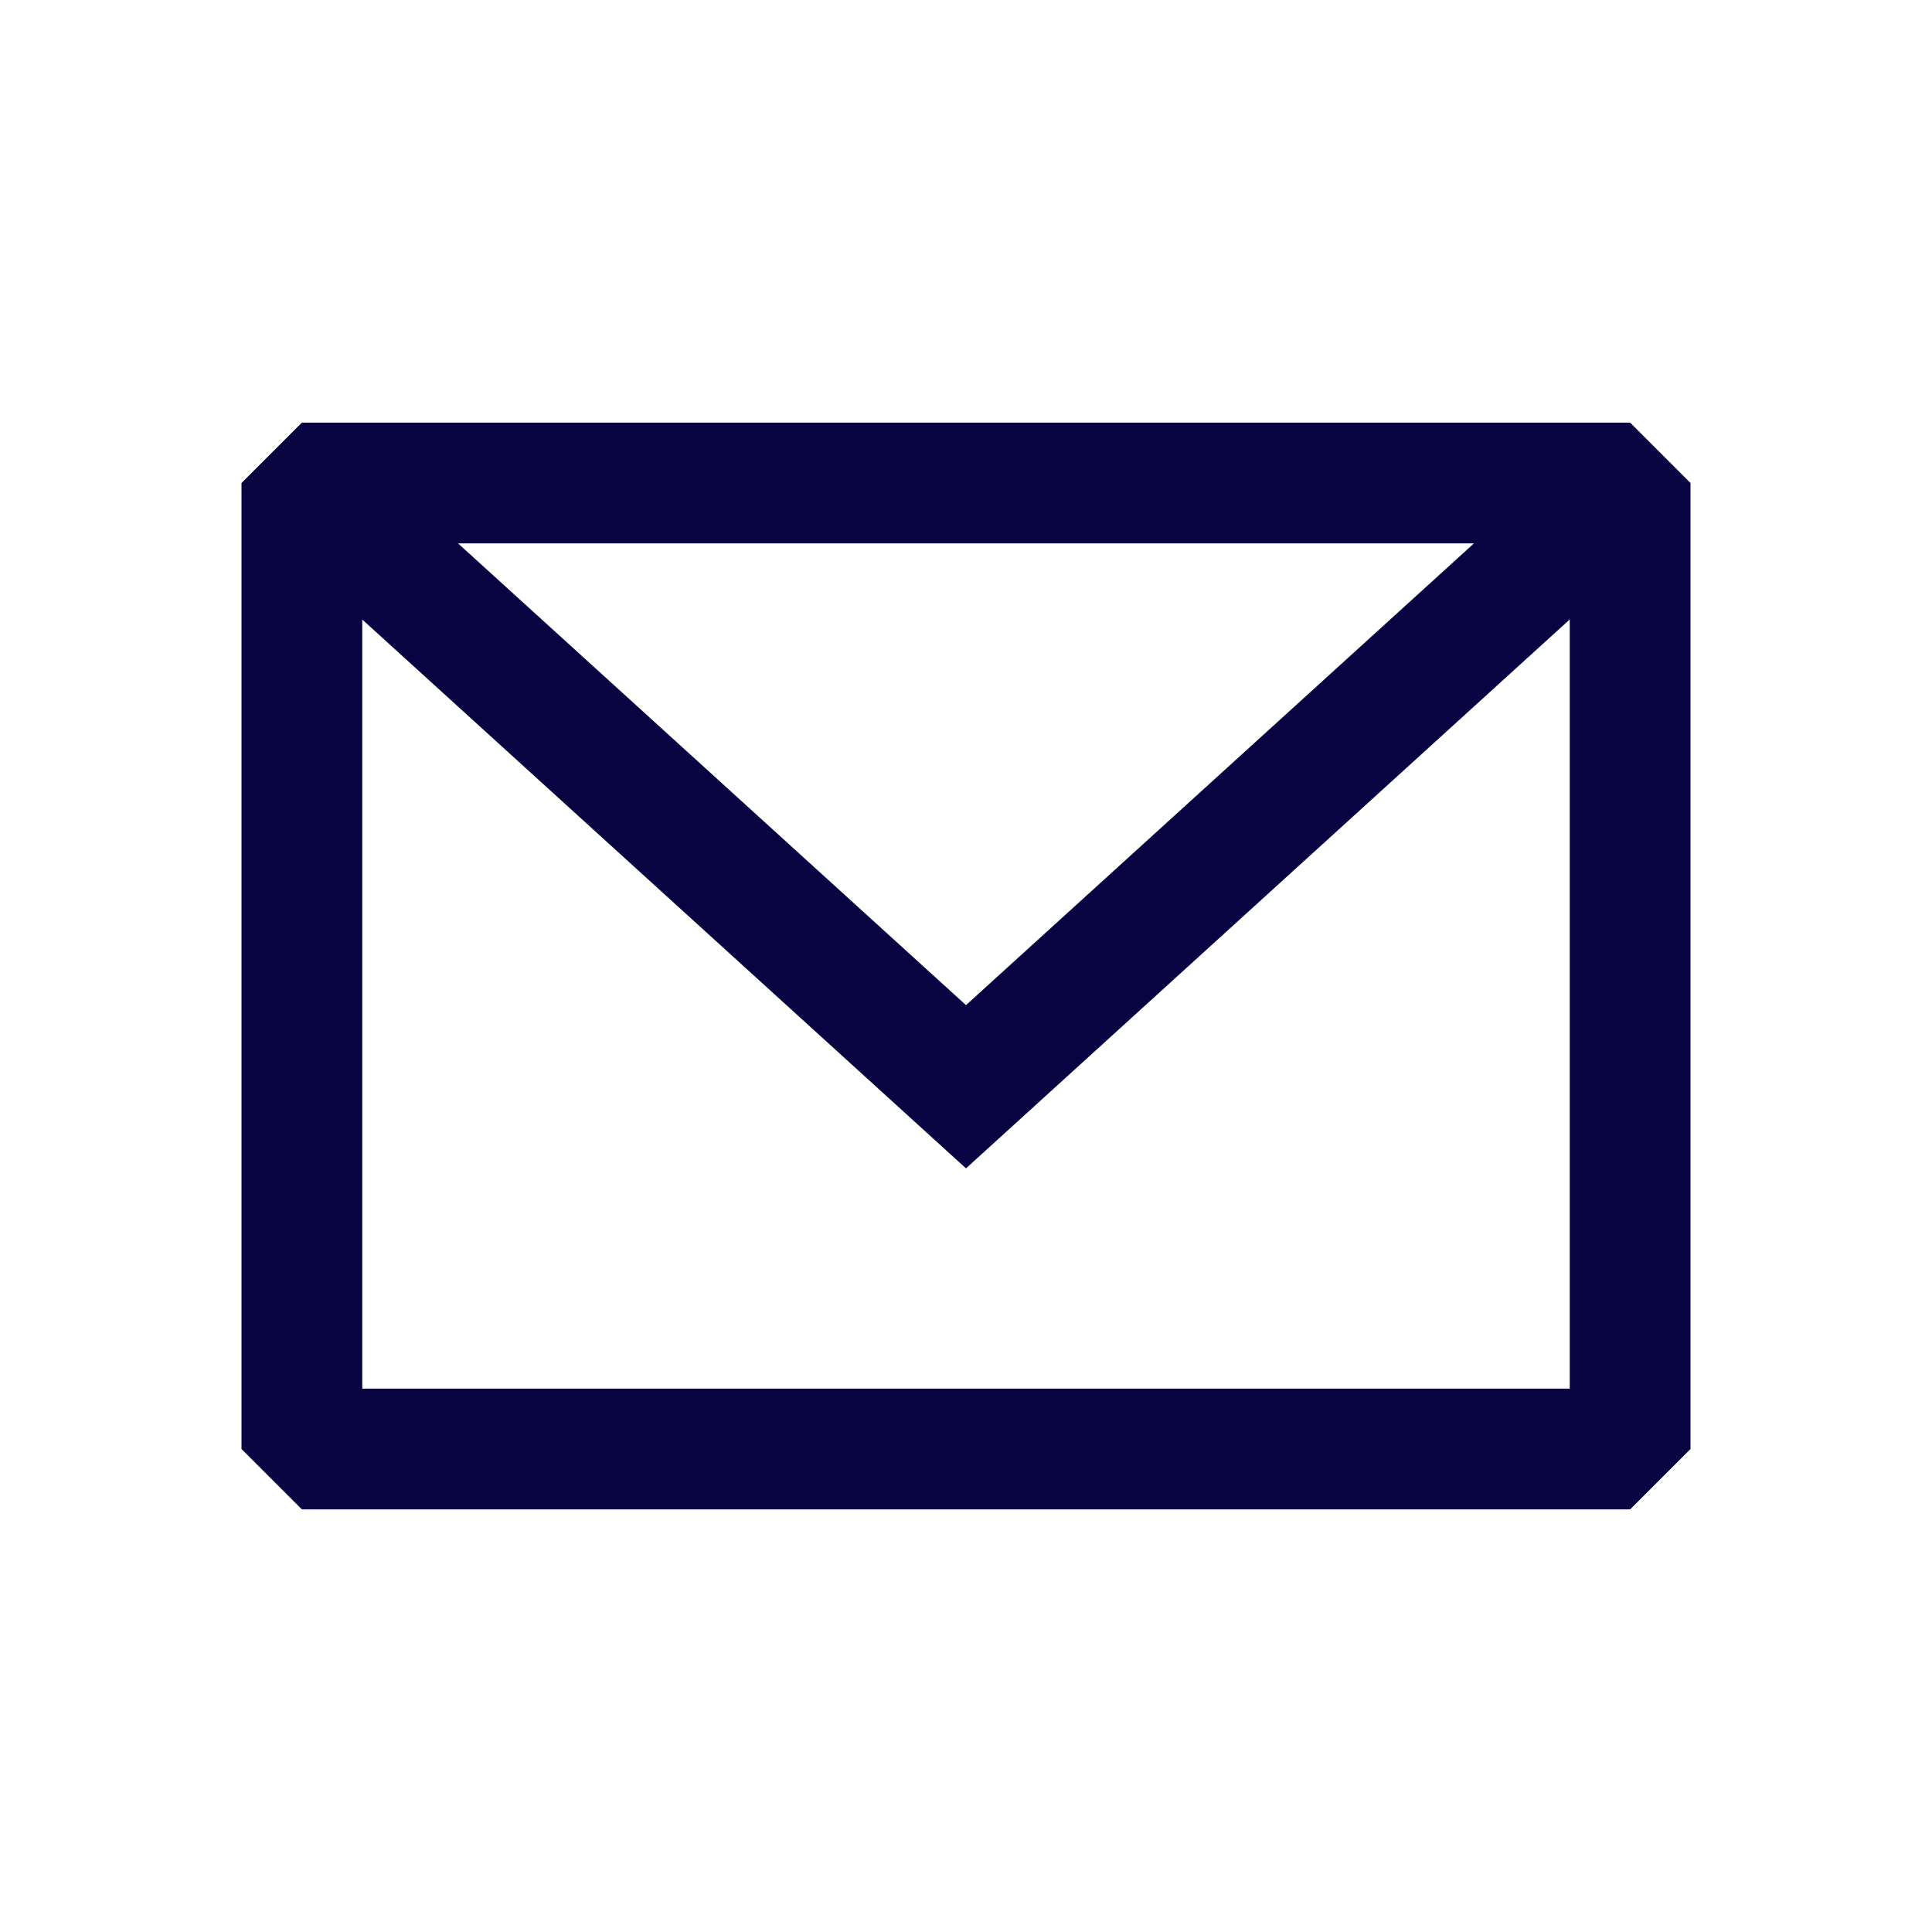
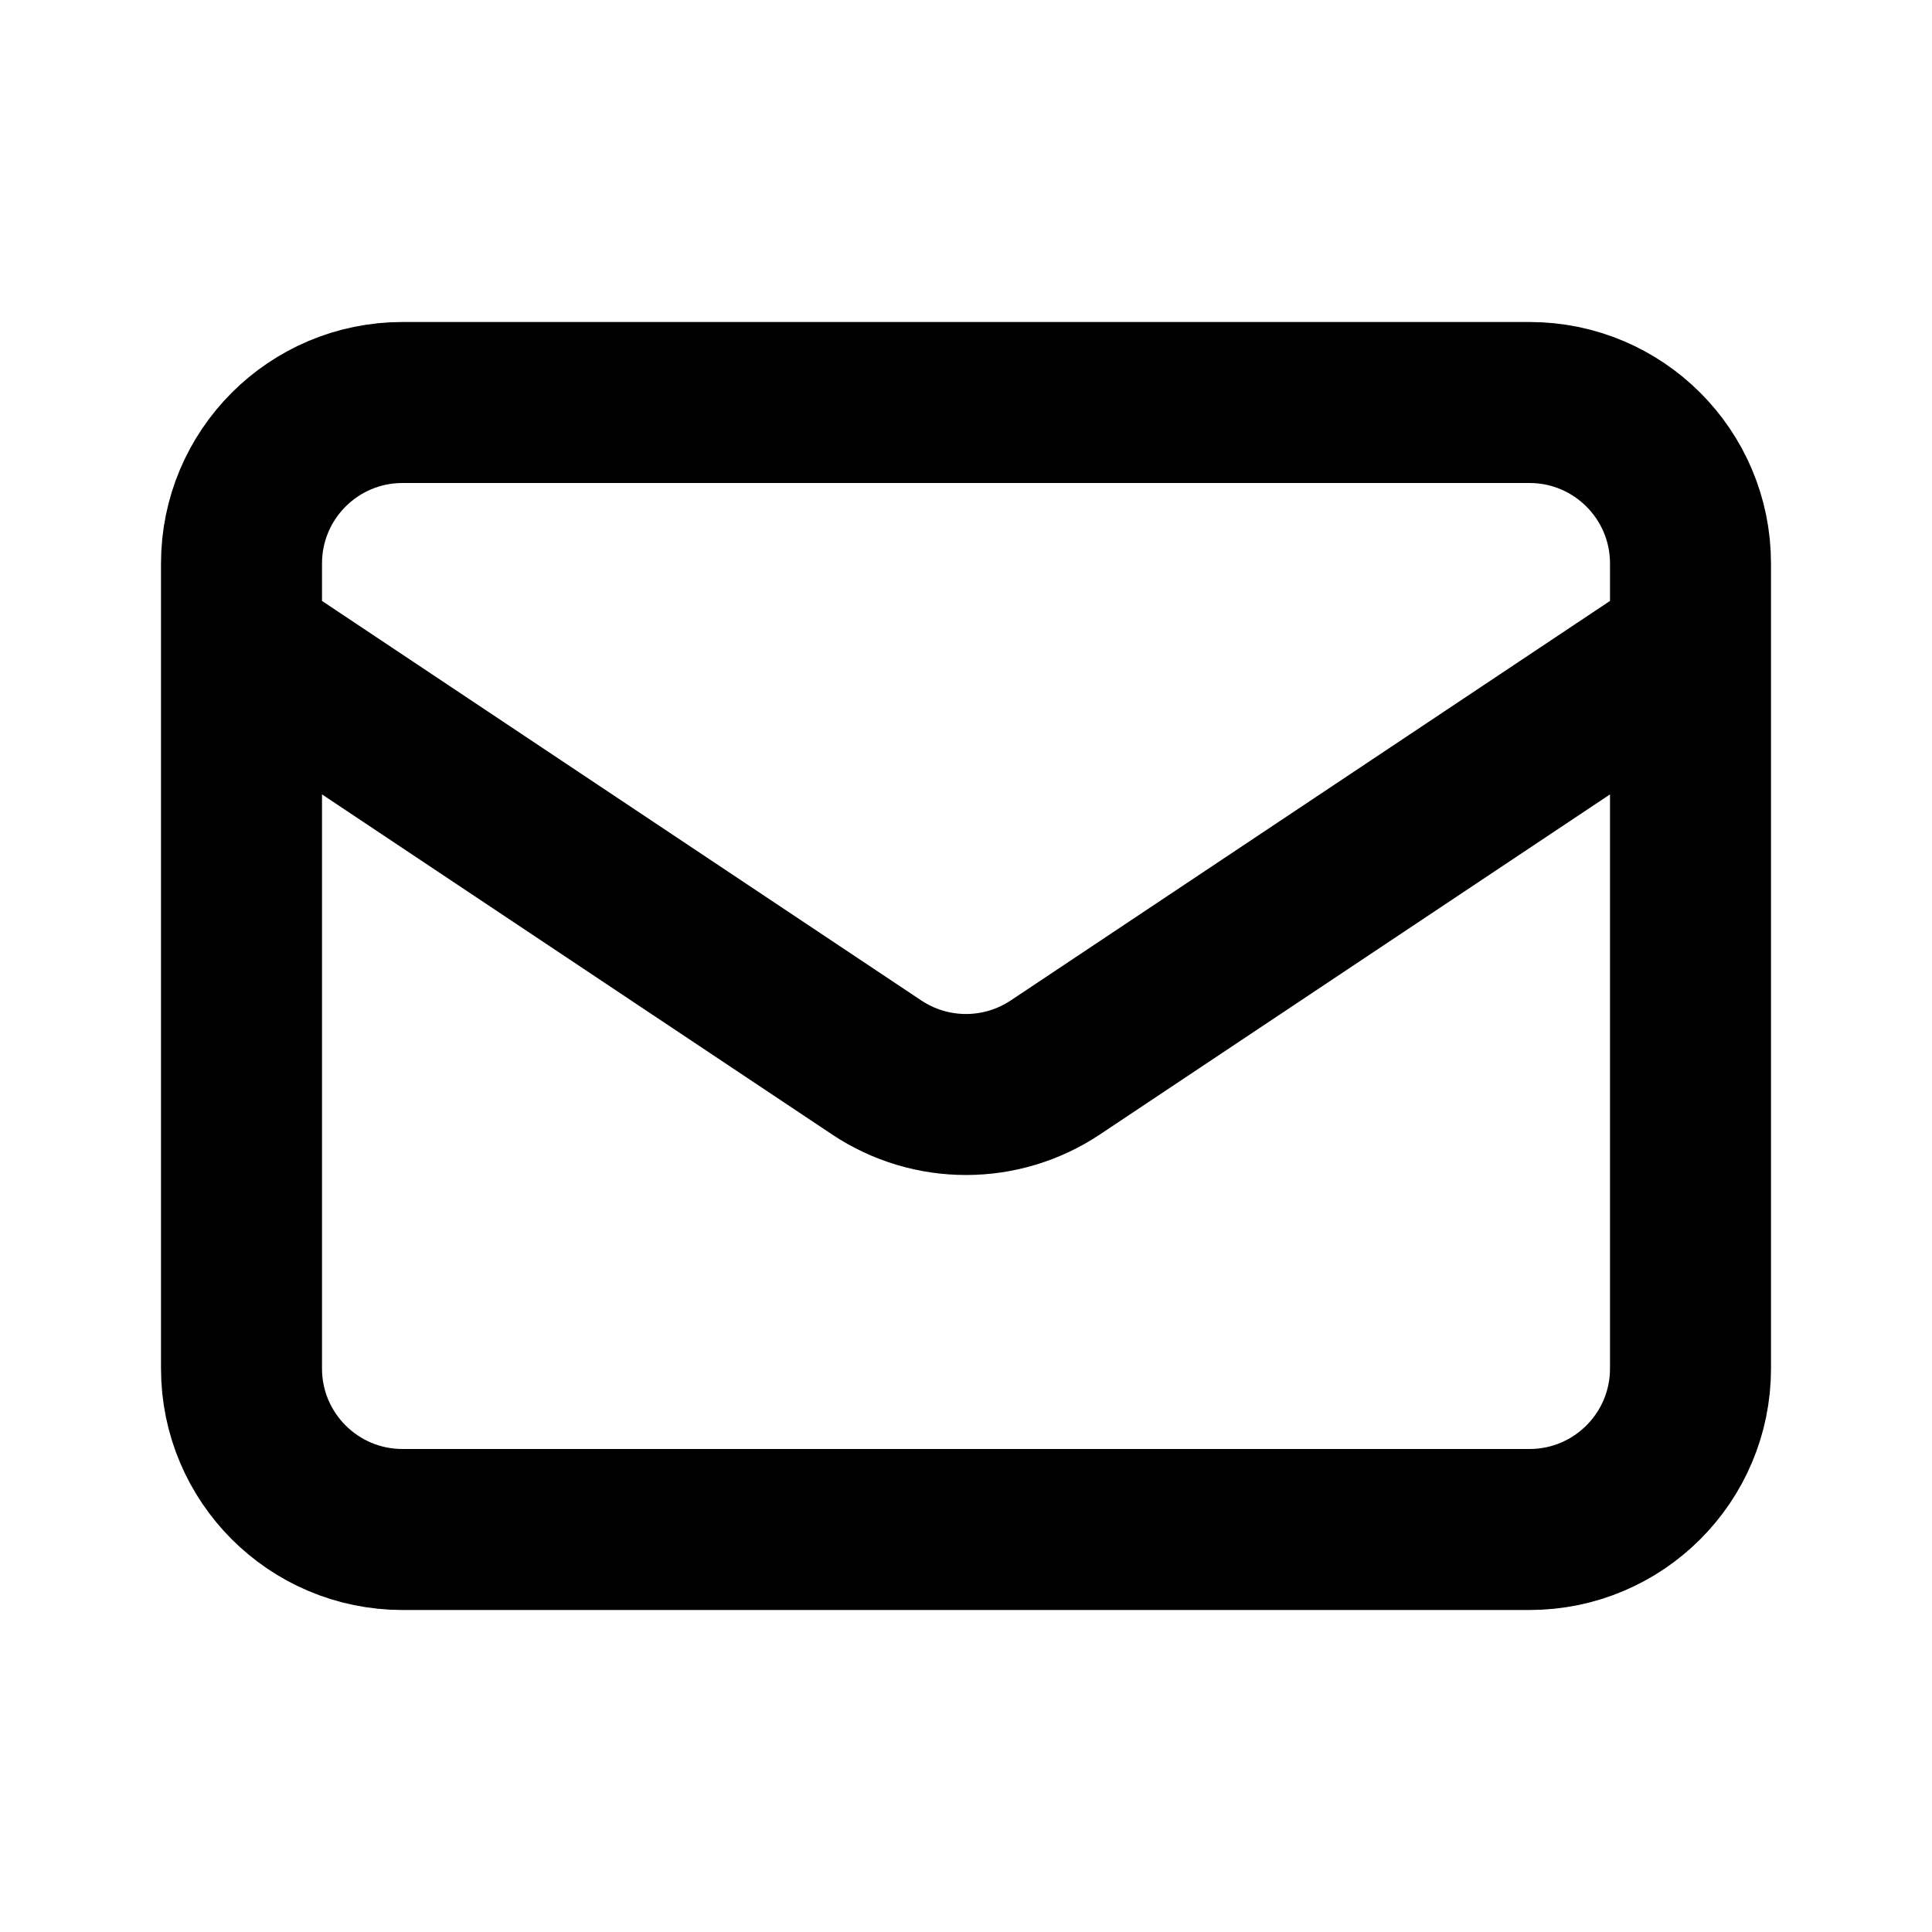
- <svg xmlns="http://www.w3.org/2000/svg" width="800px" height="800px" viewBox="0 0 24 24" fill="none">
-   <path fill-rule="evenodd" clip-rule="evenodd" d="M3.75 5.25L3 6V18L3.75 18.75H20.25L21 18V6L20.25 5.25H3.75ZM4.5 7.696V17.25H19.5V7.695L12 14.514L4.5 7.696ZM18.31 6.75H5.69L12 12.486L18.31 6.75Z" fill="#080341" />
+ <svg xmlns="http://www.w3.org/2000/svg" fill="none" viewBox="0 0 24 24" stroke="currentColor">
+   <path stroke-linecap="round" stroke-linejoin="round" stroke-width="2" d="M3 8l7.89 5.26a2 2 0 002.22 0L21 8M5 19h14a2 2 0 002-2V7a2 2 0 00-2-2H5a2 2 0 00-2 2v10a2 2 0 002 2z" />
</svg>
